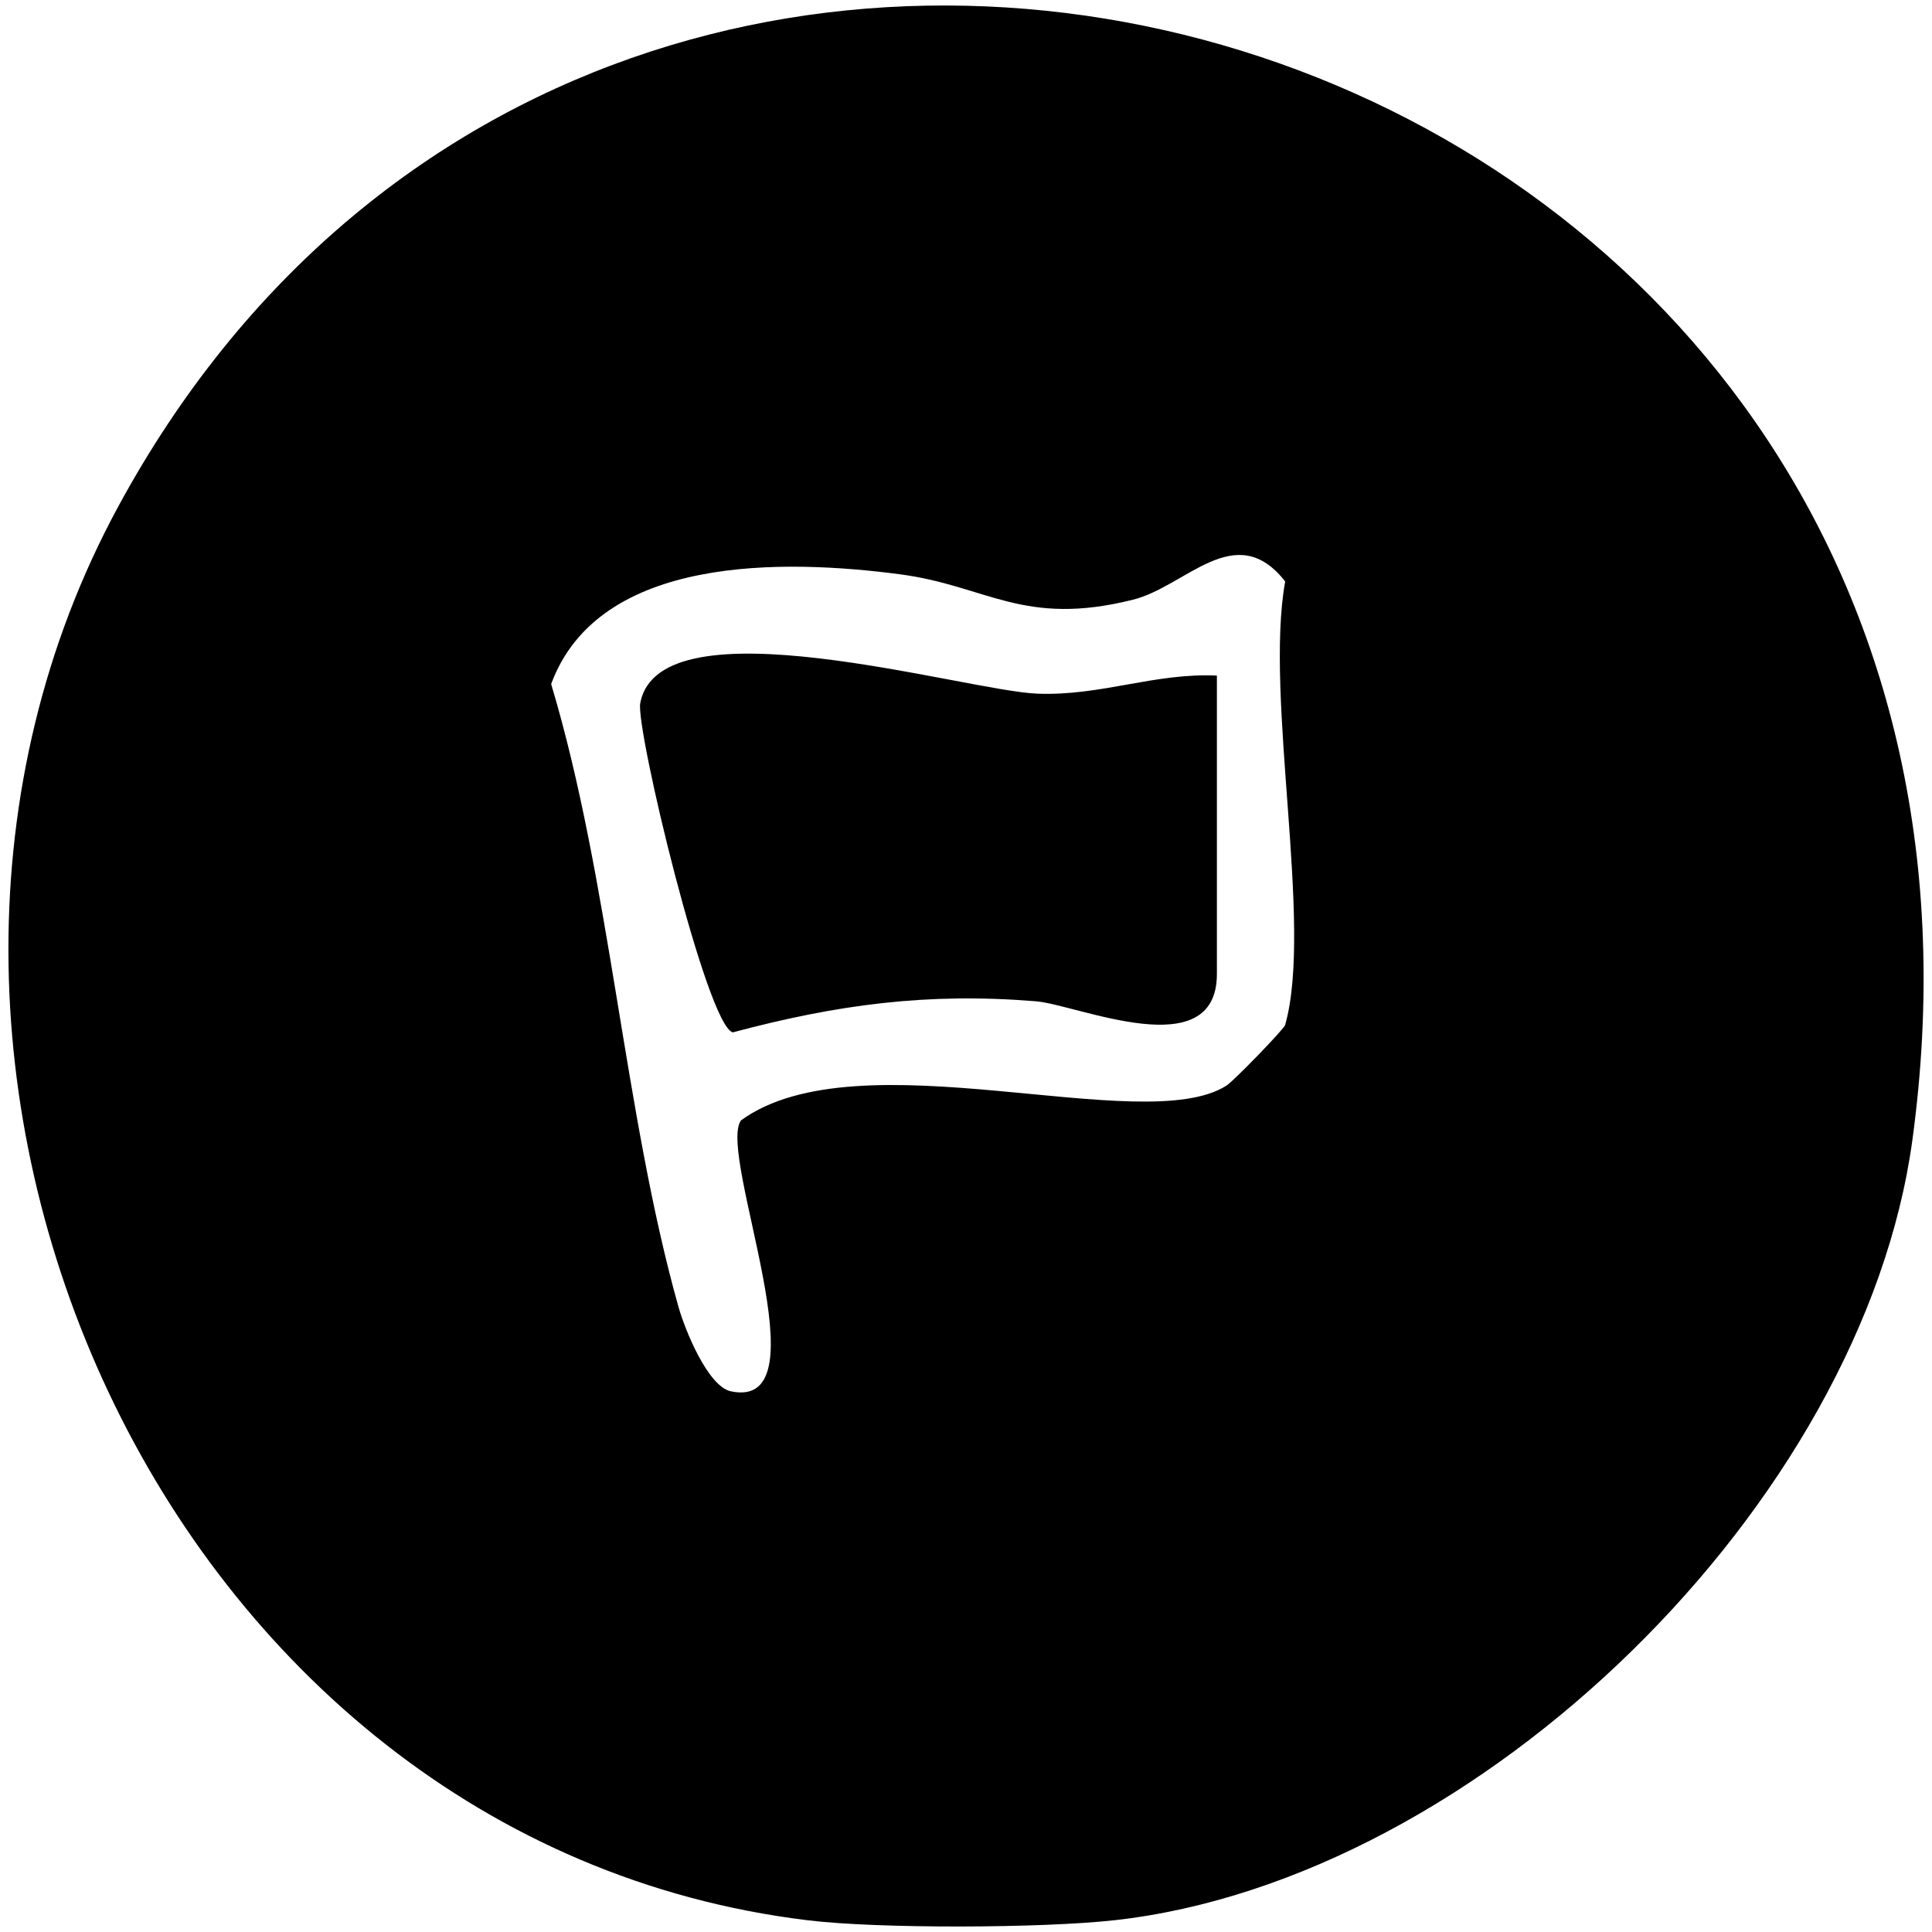
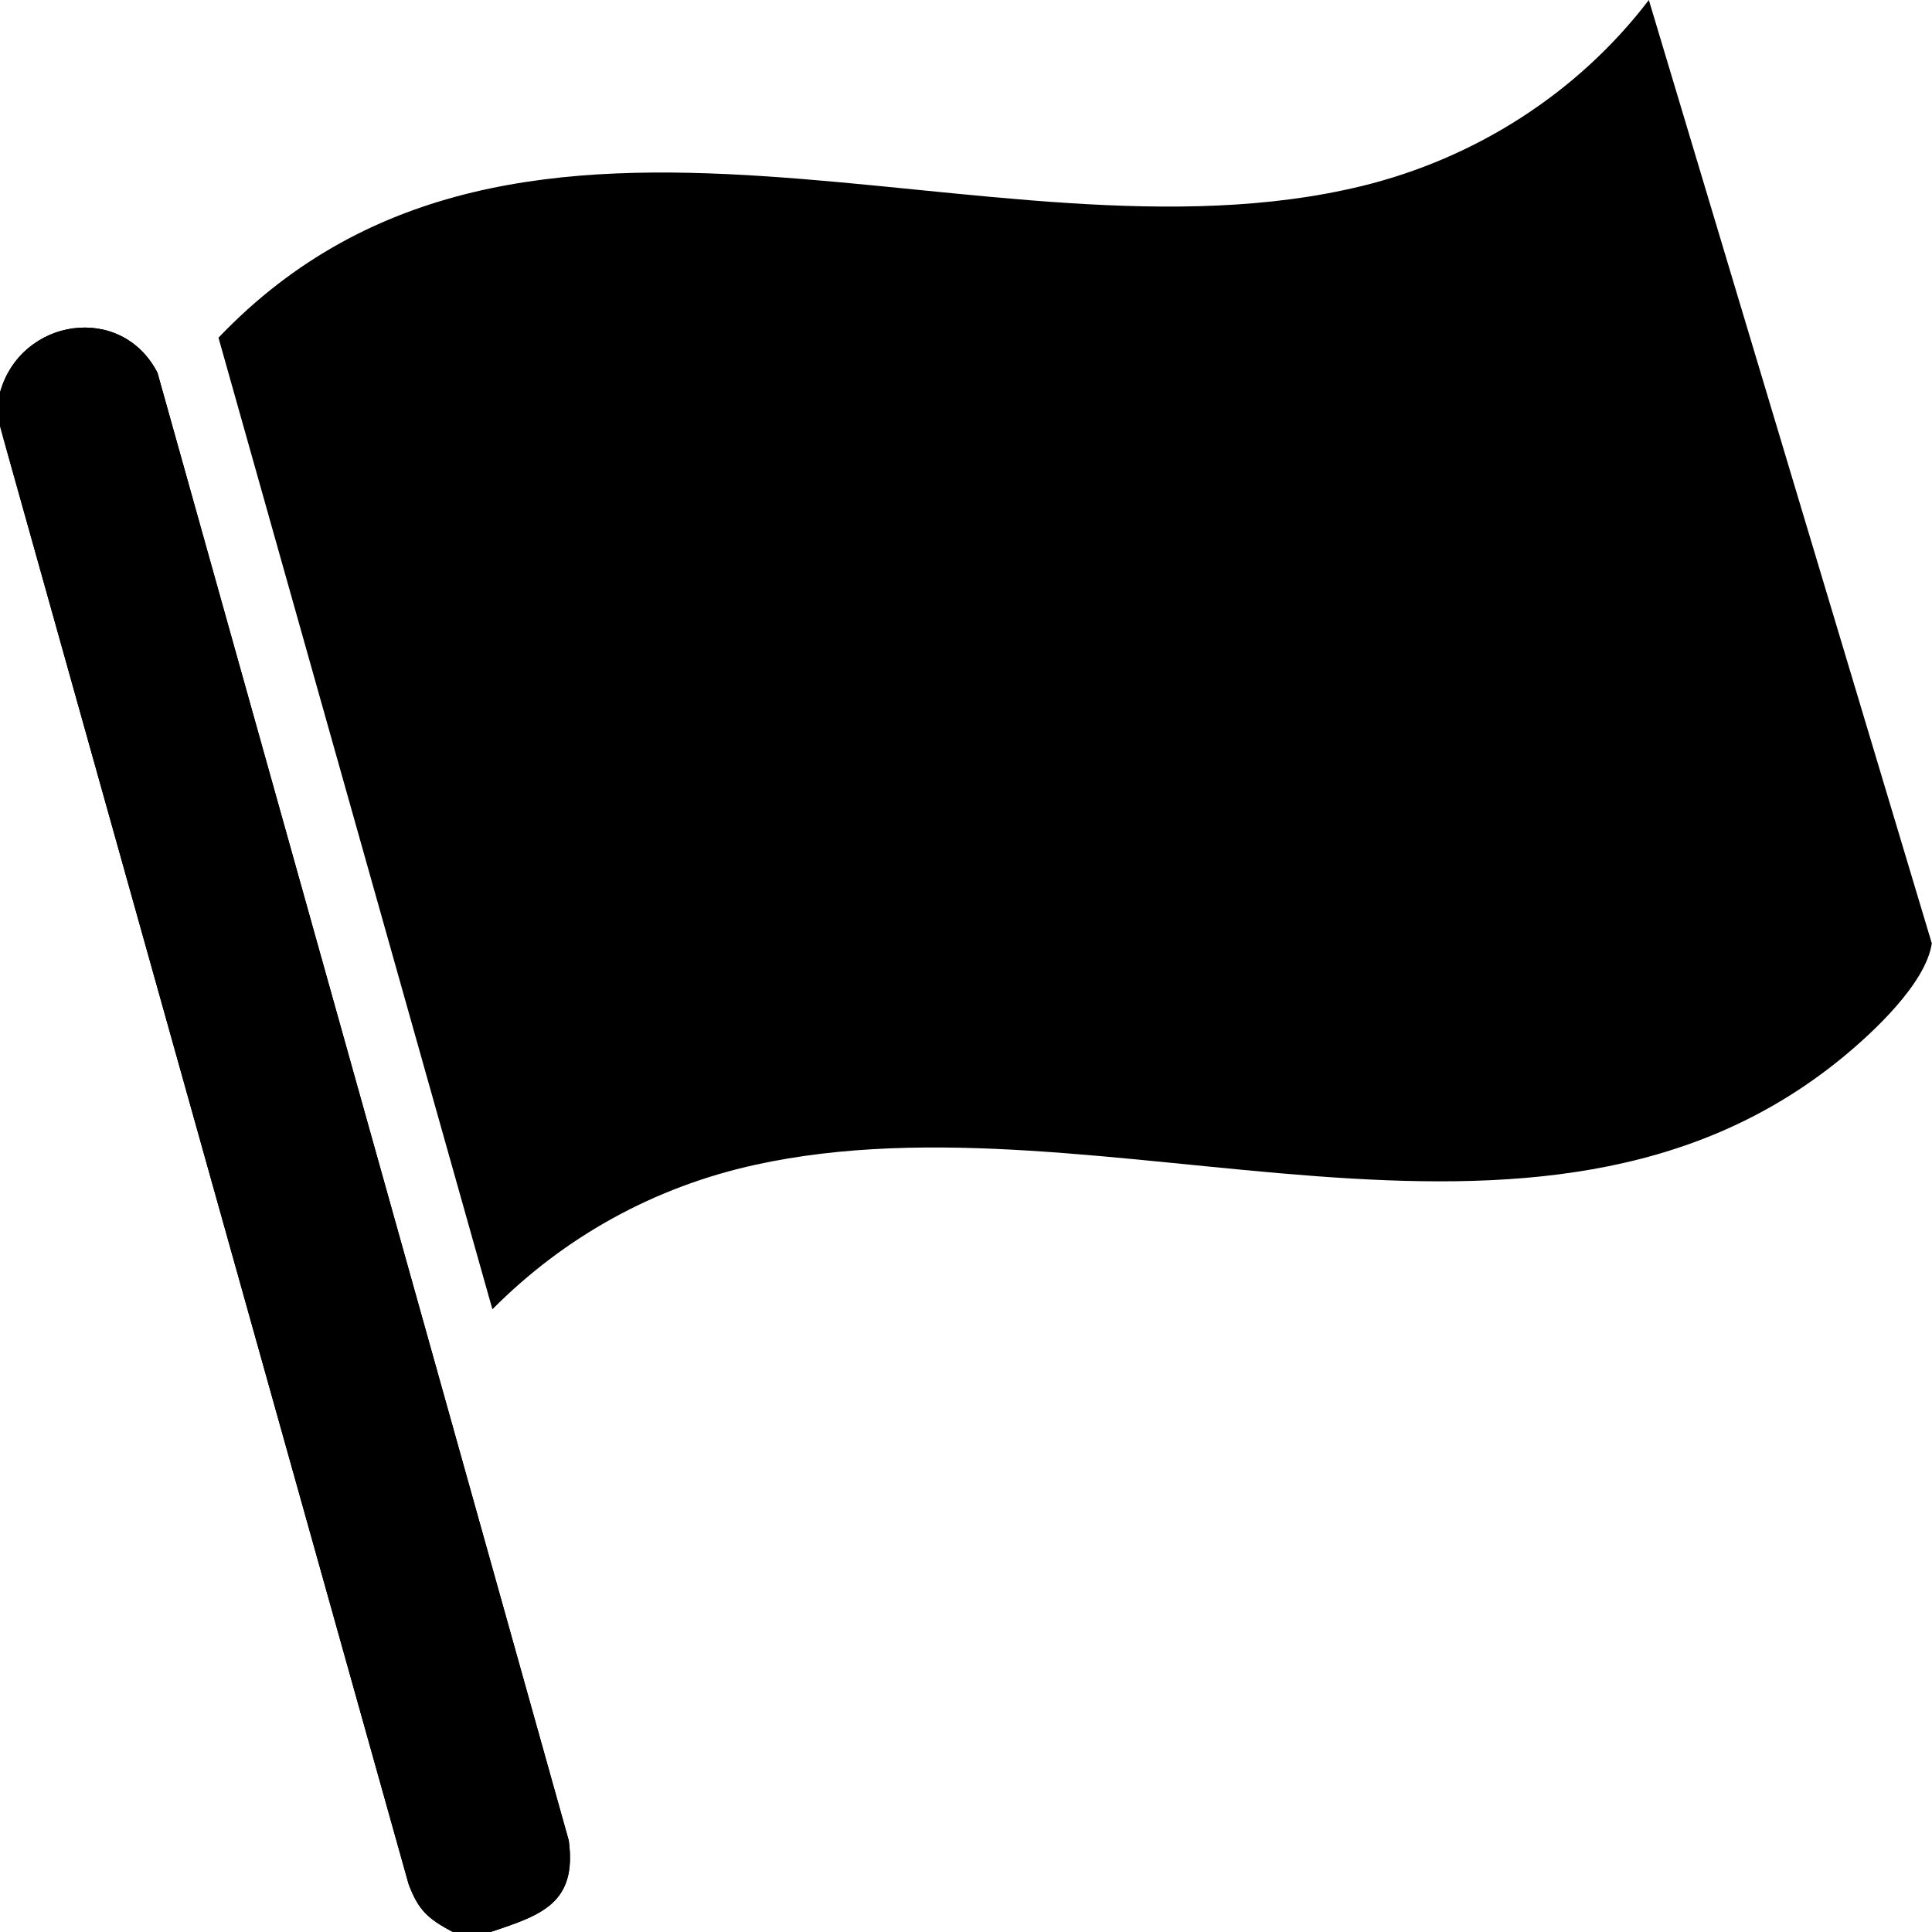
- <svg xmlns="http://www.w3.org/2000/svg" id="Layer_1" version="1.1" viewBox="0 0 512 512">
-   <defs>
-     <style>
-       .st0 {
-         fill-rule: evenodd;
-       }
-     </style>
-   </defs>
-   <path class="st0" d="M295.34,508.88c-18.96,2.12-62.66,2.31-81.39,0C43.13,488.07-48.29,281.15,31.28,134.34,164.15-110.95,547.24,5.63,506.8,302.13c-13.11,96.18-114.73,195.94-211.41,206.75h-.04ZM340.58,271.64c-.31,1.08-13.53,14.75-15.56,16.06-22.12,14.11-97.41-13.53-128.66,9.22-6.38,9.01,22.71,77.18-2.67,71.79-6.06-1.27-12.13-16.15-13.88-22.35-14.48-51.44-18.1-112.96-33.75-165.08,12.67-34.38,61.89-33.11,92.42-29.09,23.08,3.03,32.67,14.03,61.76,6.74,14.07-3.48,27.19-21.62,40.35-4.84-5.56,30.63,7.47,91.02,0,117.49v.04h-.01ZM322.49,179.04c-16.52-.77-30.63,5.43-47.55,4.79-18.91-.68-100.16-25.11-105.27,2.54-1.27,6.7,17.6,85.36,24.52,87.22,27.68-7.37,51.44-10.59,80.35-8.24,10.95.9,47.95,17.33,47.95-7.24v-79.08h-.01Z" />
+ <svg xmlns="http://www.w3.org/2000/svg" viewBox="0 0 512 512">
+   <path d="M129.99 512c13.52-4.48 22.98-7.63 20.74-24.24l-109-388.99C32.11 80.14 5.46 84.34 0 104M436.96 0c-18.78 24.63-45.98 41.99-76.17 49.33C262.25 73.26 138.59 5.01 57.9 89.49l72.59 257.49c19.17-19.31 42.97-32.44 69.68-38.3 92.93-20.39 206.95 37.8 287.8-28.17 8.19-6.68 22.42-19.85 23.98-30.51M0 113l108.26 386.23c2.64 7.11 5.16 9.23 11.73 12.77" />
+   <path d="M129.99 512h-10c-6.56-3.54-9.09-5.67-11.73-12.77L0 113v-9c5.46-19.66 32.11-23.87 41.73-5.23l109 388.99c2.24 16.61-7.22 19.76-20.74 24.24" />
</svg>
